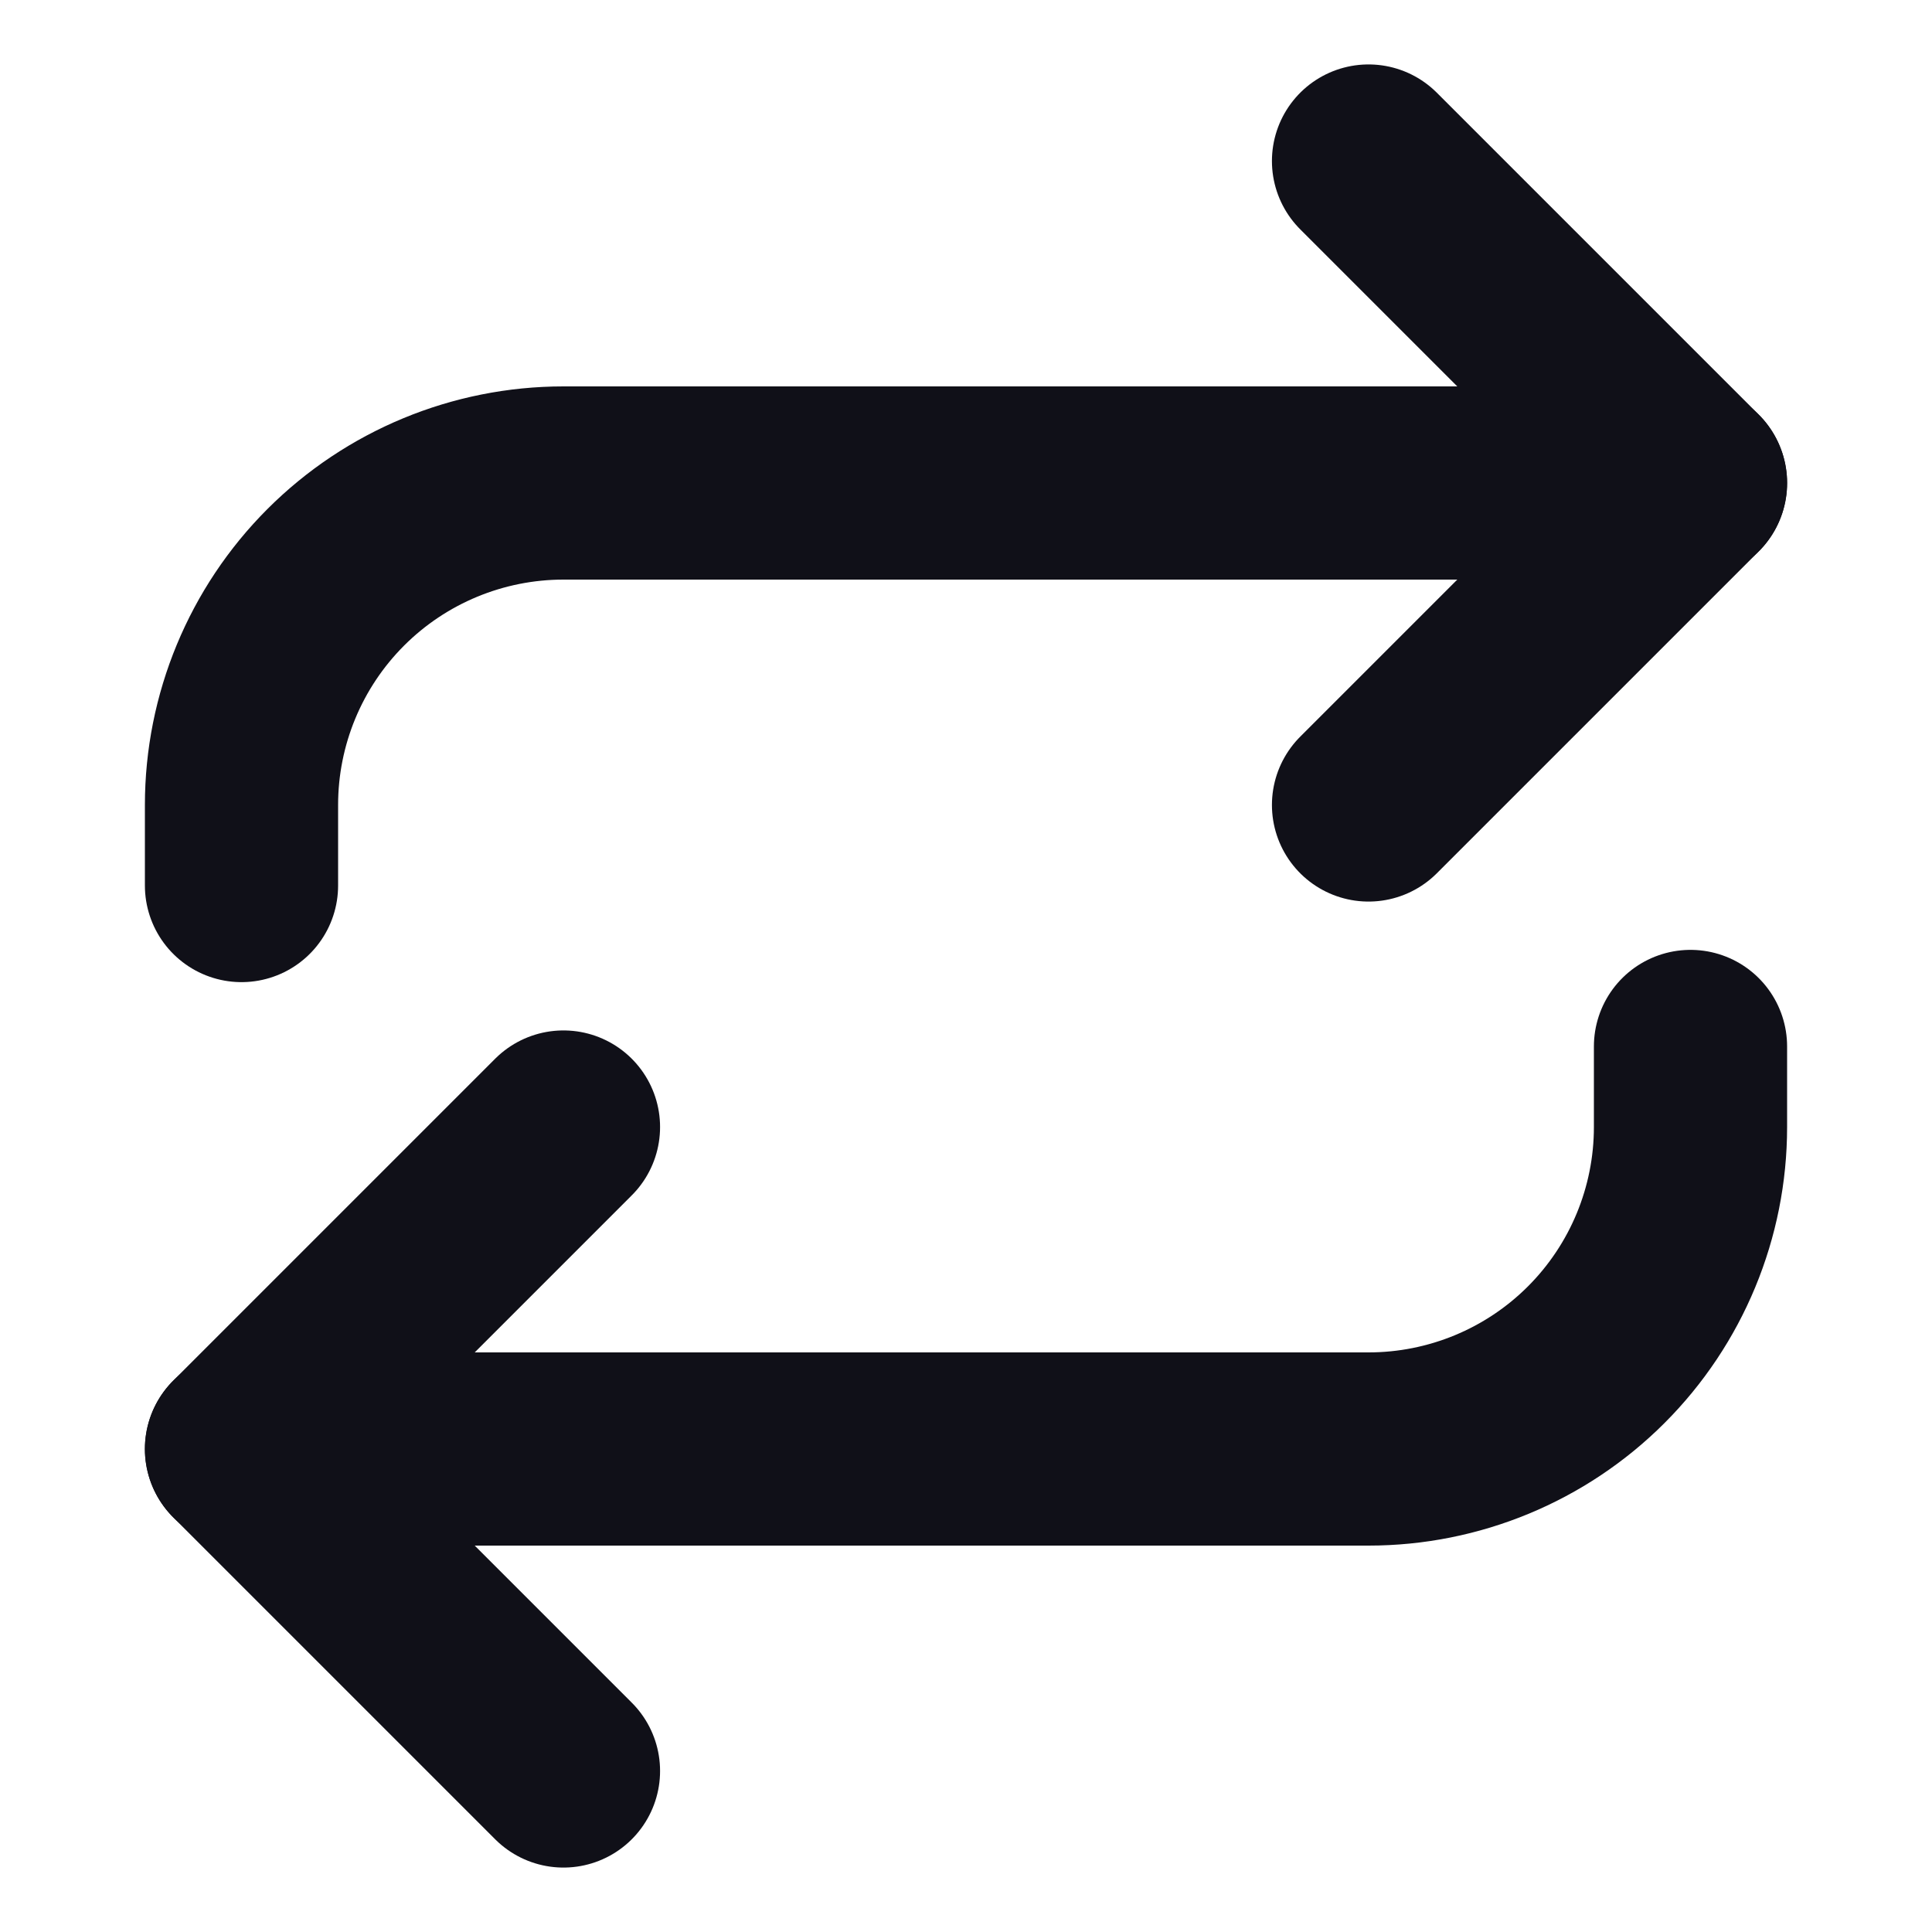
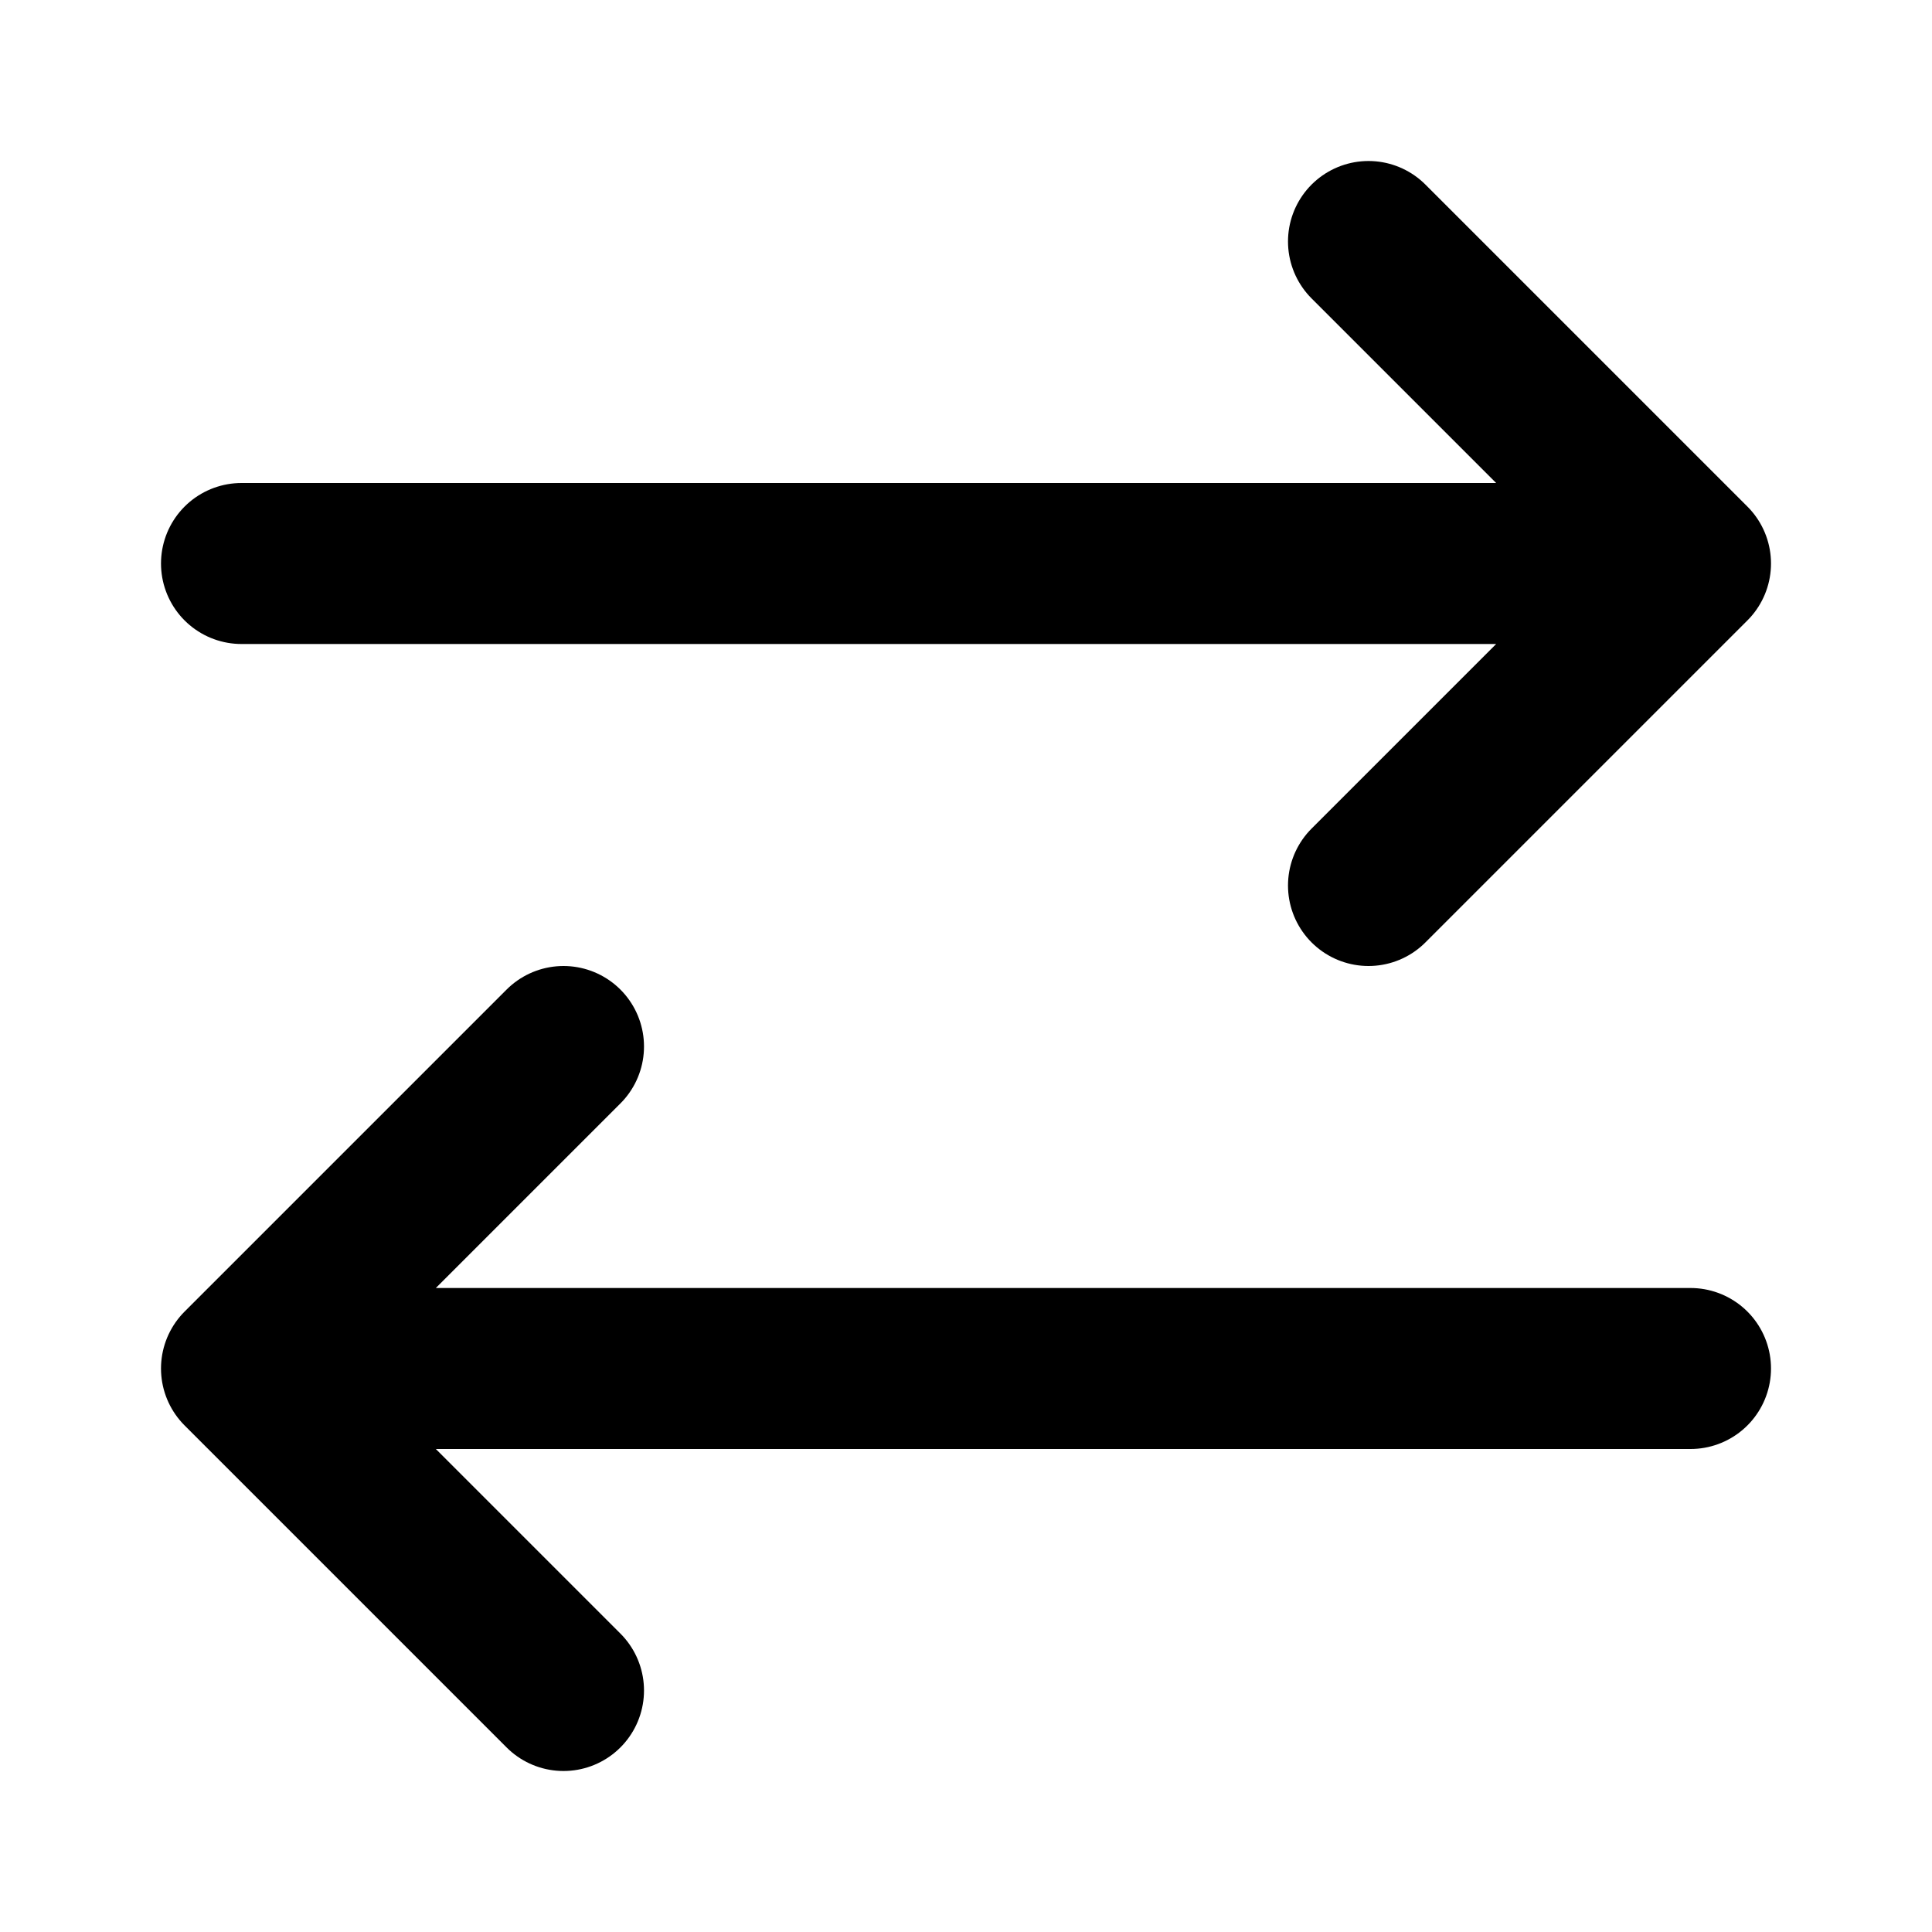
- <svg xmlns="http://www.w3.org/2000/svg" preserveAspectRatio="none" overflow="visible" style="display: block;" width="20" height="20" viewBox="0 0 20 20" fill="none">
-   <g id="Icon Â· swap">
-     <path id="Vector" d="M14.167 1.667L17.5 5L14.167 8.333" stroke-width="2" stroke-linecap="round" stroke-linejoin="round" stroke="#101018" />
-     <path id="Vector_2" d="M2.5 9.167V8.333C2.5 7.449 2.851 6.601 3.476 5.976C4.101 5.351 4.949 5 5.833 5H17.5" stroke-width="2" stroke-linecap="round" stroke-linejoin="round" stroke="#101018" />
-     <path id="Vector_3" d="M5.833 18.333L2.5 15L5.833 11.667" stroke-width="2" stroke-linecap="round" stroke-linejoin="round" stroke="#101018" />
-     <path id="Vector_4" d="M17.5 10.833V11.667C17.5 12.551 17.149 13.399 16.524 14.024C15.899 14.649 15.051 15 14.167 15H2.5" stroke-width="2" stroke-linecap="round" stroke-linejoin="round" stroke="#101018" />
-   </g>
+ <svg xmlns="http://www.w3.org/2000/svg" viewBox="0 0 24 24" fill="none" stroke="currentColor" stroke-width="2" stroke-linecap="round" stroke-linejoin="round">
+   <path d="M3 7h18m-4-4 4 4-4 4M21 17H3m4-4-4 4 4 4" />
</svg>
